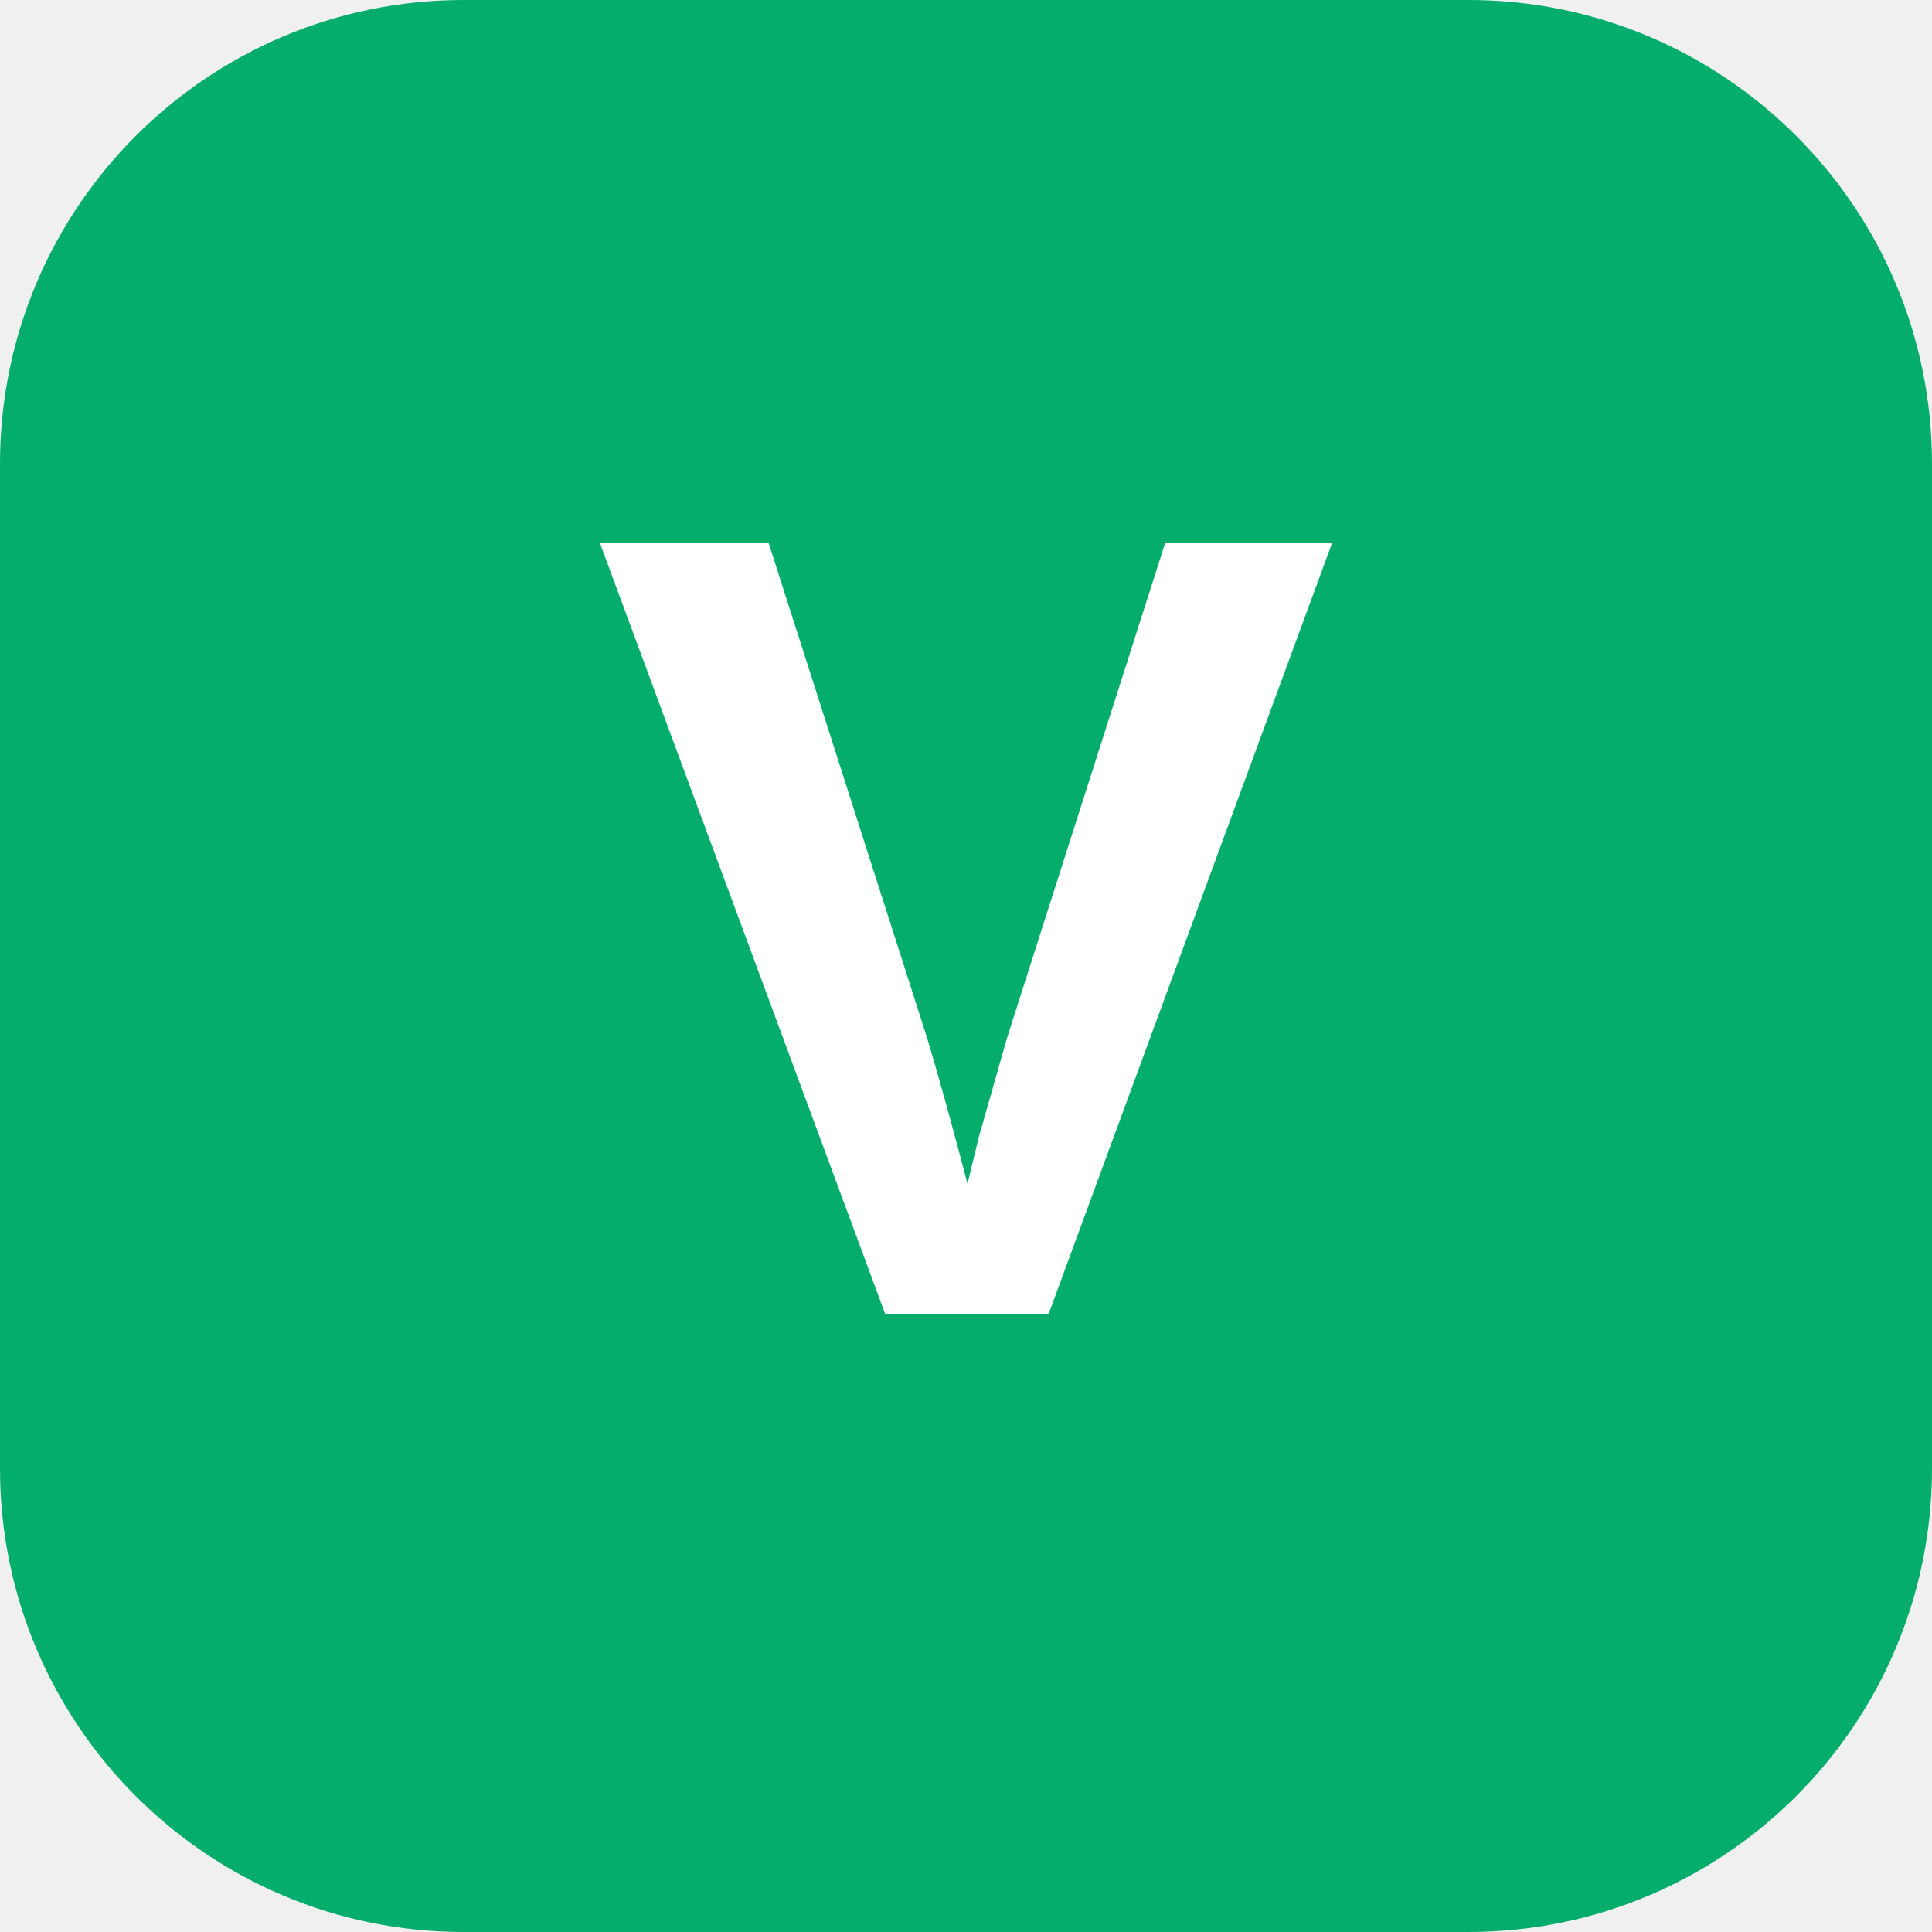
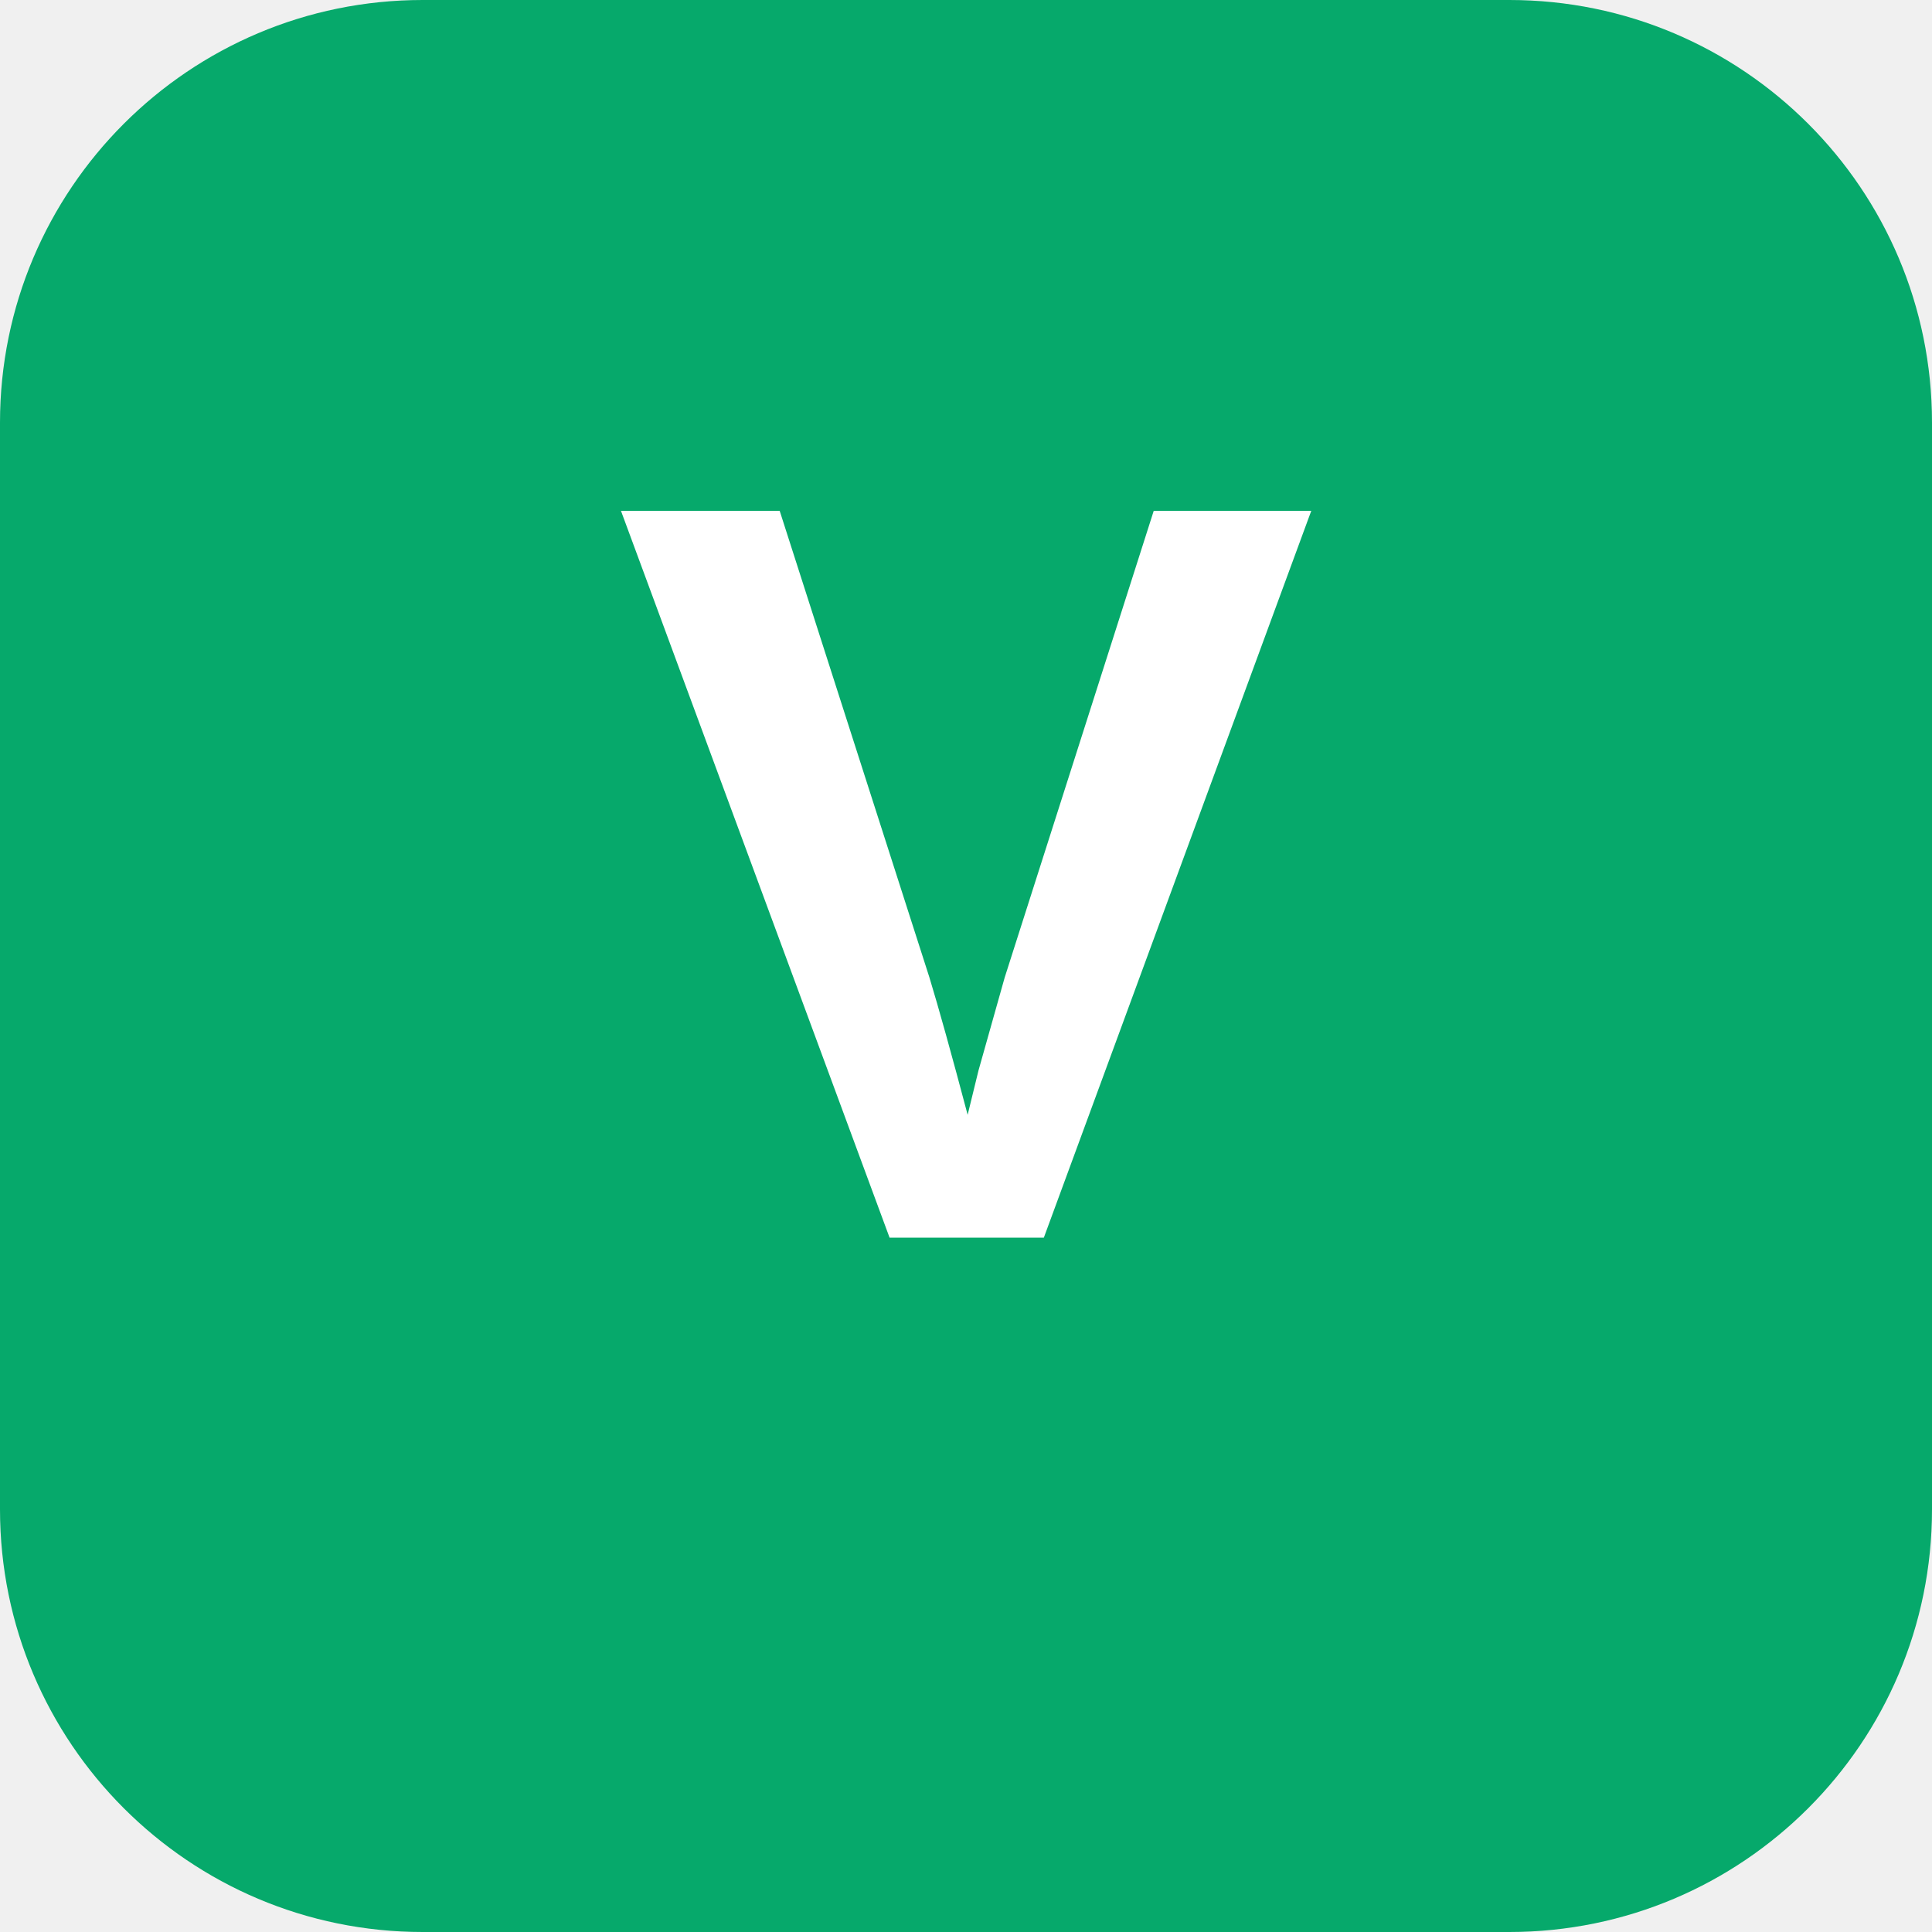
- <svg xmlns="http://www.w3.org/2000/svg" viewBox="0 0 100 100">
-   <rect width="100" height="100" rx="24" fill="#05ad6c" />
-   <text x="50" y="68" font-size="58" text-anchor="middle" fill="white" font-family="Arial" font-weight="900">V</text>
+ <svg xmlns="http://www.w3.org/2000/svg" viewBox="0 0 128 128">
+   <rect width="128" height="128" rx="28" fill="#06a96b" />
+   <text x="64" y="82" font-size="70" text-anchor="middle" font-family="Arial" font-weight="900" fill="white">V</text>
</svg>
